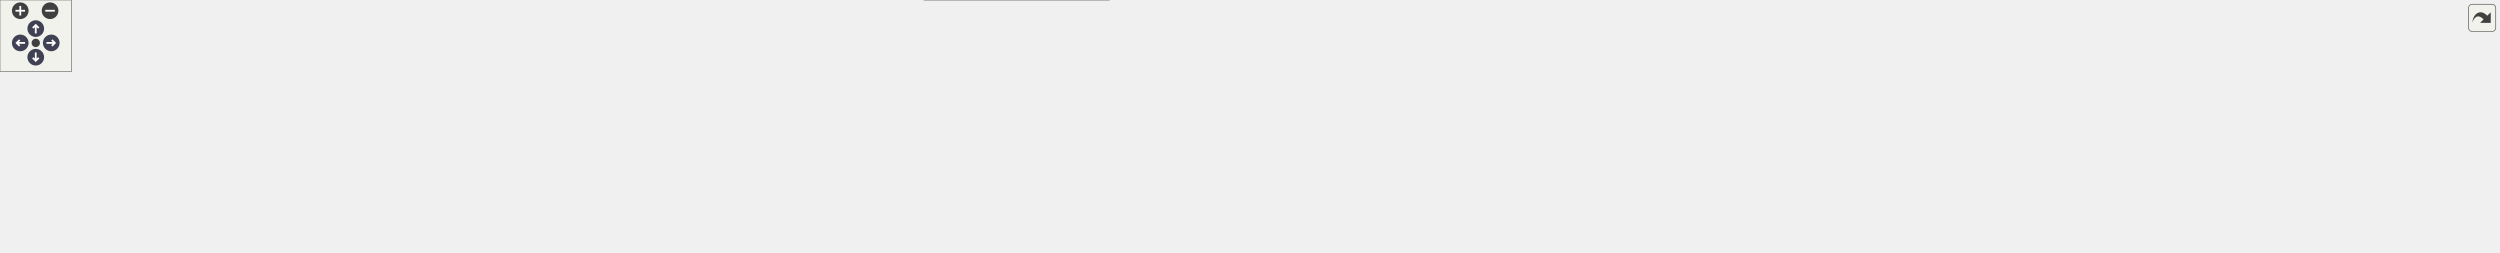
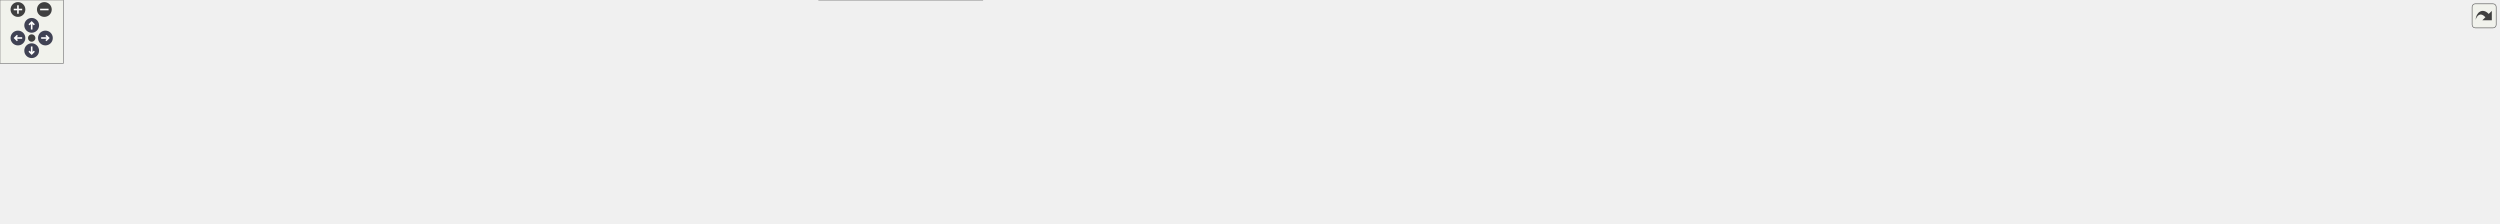
<svg xmlns="http://www.w3.org/2000/svg" xmlns:xlink="http://www.w3.org/1999/xlink" id="main" version="1.1" xml:space="preserve">
  <style type="text/css">
.node, .edge {opacity: 0.7;}
.node.selected, .edge.selected {opacity: 1;}
.edge:hover path { stroke: red; }
.edge:hover polygon { stroke: red; fill: red; }
</style>
  <defs>
    <circle id="rim" cx="0" cy="0" r="7" />
    <circle id="rim2" cx="0" cy="0" r="3.5" />
    <g id="zoomPlus">
      <use xlink:href="#rim" fill="#404040">
        <set attributeName="fill" to="#808080" begin="zoomplus.mouseover" end="zoomplus.mouseout" />
      </use>
      <path d="M-4,0h8M0,-4v8" fill="none" stroke="white" stroke-width="1.5" pointer-events="none" />
    </g>
    <g id="zoomMin">
      <use xlink:href="#rim" fill="#404040">
        <set attributeName="fill" to="#808080" begin="zoomminus.mouseover" end="zoomminus.mouseout" />
      </use>
      <path d="M-4,0h8" fill="none" stroke="white" stroke-width="1.5" pointer-events="none" />
    </g>
    <g id="arrowUp" transform="translate(30 24)">
      <use xlink:href="#rim" />
      <path pointer-events="none" fill="none" stroke="white" stroke-width="1.5" d="M0,-3.0v7 M-2.5,-0.5L0,-3.0L2.5,-0.5" />
    </g>
    <g id="arrowRight" transform="rotate(90) translate(36 -43)">
      <use xlink:href="#rim" />
      <path pointer-events="none" fill="none" stroke="white" stroke-width="1.5" d="M0,-3.0v7 M-2.5,-0.5L0,-3.0L2.5,-0.5" />
    </g>
    <g id="arrowDown" transform="rotate(180) translate(-30 -48)">
      <use xlink:href="#rim" />
      <path pointer-events="none" fill="none" stroke="white" stroke-width="1.5" d="M0,-3.0v7 M-2.5,-0.5L0,-3.0L2.5,-0.5" />
    </g>
    <g id="arrowLeft" transform="rotate(270) translate(-36 17)">
      <use xlink:href="#rim" />
      <path pointer-events="none" fill="none" stroke="white" stroke-width="1.5" d="M0,-3.0v7 M-2.5,-0.5L0,-3.0L2.5,-0.5" />
    </g>
    <g id="resetDef">
      <use xlink:href="#rim2" fill="#404040">
        <set attributeName="fill" to="#808080" begin="reset.mouseover" end="reset.mouseout" />
      </use>
    </g>
  </defs>
  <svg id="graph" class="graph">
    <g id="viewport">
      <g id="Node000001" class="node">
        <g id="a_Node000001">
          <a xlink:title="Implementation of CRC hash functions with lookup tables for optimal performance.">
-             <polygon fill="#999999" stroke="#666666" points="791.5,-151 678.5,-151 678.5,-132 791.5,-132 791.5,-151" />
-             <text text-anchor="middle" x="735" y="-139" font-family="Helvetica,sans-Serif" font-size="10.00">src/core/hashes.cpp</text>
+             <polygon fill="#999999" stroke="#666666" points="909.5,-151 796.5,-151 796.5,-132 909.5,-132 909.5,-151" />
+             <text text-anchor="middle" x="853" y="-139" font-family="Helvetica,sans-Serif" font-size="10.00">src/core/hashes.cpp</text>
          </a>
        </g>
      </g>
      <g id="Node000002" class="node">
        <g id="a_Node000002">
          <a xlink:href="../../da/d47/core_8hpp.html" target="_top" xlink:title=" ">
-             <polygon fill="white" stroke="#666666" points="764.5,-96 705.5,-96 705.5,-77 764.5,-77 764.5,-96" />
-             <text text-anchor="middle" x="735" y="-84" font-family="Helvetica,sans-Serif" font-size="10.00">core.hpp</text>
+             <polygon fill="white" stroke="#666666" points="882.5,-96 823.5,-96 823.5,-77 882.5,-77 882.5,-96" />
+             <text text-anchor="middle" x="853" y="-84" font-family="Helvetica,sans-Serif" font-size="10.00">core.hpp</text>
          </a>
        </g>
      </g>
      <g id="edge1_Node000001_Node000002" class="edge">
        <g id="a_edge1_Node000001_Node000002">
          <a xlink:title=" ">
-             <path fill="none" stroke="#63b8ff" d="M735,-131.75C735,-124.8 735,-114.85 735,-106.13" />
-             <polygon fill="#63b8ff" stroke="#63b8ff" points="738.5,-106.09 735,-96.09 731.5,-106.09 738.5,-106.09" />
+             <path fill="none" stroke="#63b8ff" d="M853,-131.75C853,-124.8 853,-114.85 853,-106.13" />
+             <polygon fill="#63b8ff" stroke="#63b8ff" points="856.5,-106.09 853,-96.09 849.5,-106.09 856.5,-106.09" />
          </a>
        </g>
      </g>
      <g id="Node000003" class="node">
        <g id="a_Node000003">
          <a xlink:title=" ">
            <polygon fill="#e0e0e0" stroke="#999999" points="64,-30 0,-30 0,-11 64,-11 64,-30" />
            <text text-anchor="middle" x="32" y="-18" font-family="Helvetica,sans-Serif" font-size="10.00">algorithm</text>
          </a>
        </g>
      </g>
      <g id="edge2_Node000002_Node000003" class="edge">
        <g id="a_edge2_Node000002_Node000003">
          <a xlink:title=" ">
-             <path fill="none" stroke="#63b8ff" d="M705.16,-84.98C592.75,-82.78 195.04,-72.88 73,-41 67.28,-39.51 61.39,-37.21 55.93,-34.72" />
-             <polygon fill="#63b8ff" stroke="#63b8ff" points="57.19,-31.44 46.67,-30.14 54.08,-37.71 57.19,-31.44" />
+             <path fill="none" stroke="#63b8ff" d="M823.1,-85.33C698.31,-84.38 218.86,-78.32 73,-41 67.27,-39.53 61.38,-37.25 55.92,-34.76" />
+             <polygon fill="#63b8ff" stroke="#63b8ff" points="57.18,-31.48 46.66,-30.18 54.07,-37.75 57.18,-31.48" />
          </a>
        </g>
      </g>
      <g id="Node000004" class="node">
        <g id="a_Node000004">
          <a xlink:title=" ">
            <polygon fill="#e0e0e0" stroke="#999999" points="124,-30 82,-30 82,-11 124,-11 124,-30" />
            <text text-anchor="middle" x="103" y="-18" font-family="Helvetica,sans-Serif" font-size="10.00">array</text>
          </a>
        </g>
      </g>
      <g id="edge3_Node000002_Node000004" class="edge">
        <g id="a_edge3_Node000002_Node000004">
          <a xlink:title=" ">
-             <path fill="none" stroke="#63b8ff" d="M705.21,-85.25C599.2,-84.05 240.88,-77.36 133,-41 129.25,-39.74 125.5,-37.89 122,-35.83" />
-             <polygon fill="#63b8ff" stroke="#63b8ff" points="123.69,-32.76 113.42,-30.15 119.82,-38.59 123.69,-32.76" />
+             <path fill="none" stroke="#63b8ff" d="M823.27,-85.67C704.52,-86.03 264.26,-84.36 133,-41 129.24,-39.76 125.49,-37.93 121.98,-35.87" />
+             <polygon fill="#63b8ff" stroke="#63b8ff" points="123.68,-32.8 113.41,-30.18 119.81,-38.63 123.68,-32.8" />
          </a>
        </g>
      </g>
      <g id="Node000005" class="node">
        <g id="a_Node000005">
          <a xlink:title=" ">
            <polygon fill="#e0e0e0" stroke="#999999" points="201.5,-30 142.5,-30 142.5,-11 201.5,-11 201.5,-30" />
            <text text-anchor="middle" x="172" y="-18" font-family="Helvetica,sans-Serif" font-size="10.00">compare</text>
          </a>
        </g>
      </g>
      <g id="edge4_Node000002_Node000005" class="edge">
        <g id="a_edge4_Node000002_Node000005">
          <a xlink:title=" ">
-             <path fill="none" stroke="#63b8ff" d="M705.25,-84.45C608.73,-80.81 305.15,-67.48 211,-41 205.67,-39.5 200.2,-37.27 195.11,-34.84" />
-             <polygon fill="#63b8ff" stroke="#63b8ff" points="196.41,-31.57 185.92,-30.08 193.19,-37.79 196.41,-31.57" />
+             <path fill="none" stroke="#63b8ff" d="M823.29,-84.98C713.19,-82.83 328.75,-73.14 211,-41 205.66,-39.54 200.19,-37.33 195.1,-34.9" />
+             <polygon fill="#63b8ff" stroke="#63b8ff" points="196.39,-31.64 185.91,-30.14 193.17,-37.85 196.39,-31.64" />
          </a>
        </g>
      </g>
      <g id="Node000006" class="node">
        <g id="a_Node000006">
          <a xlink:title=" ">
            <polygon fill="#e0e0e0" stroke="#999999" points="280,-30 220,-30 220,-11 280,-11 280,-30" />
            <text text-anchor="middle" x="250" y="-18" font-family="Helvetica,sans-Serif" font-size="10.00">concepts</text>
          </a>
        </g>
      </g>
      <g id="edge5_Node000002_Node000006" class="edge">
        <g id="a_edge5_Node000002_Node000006">
          <a xlink:title=" ">
-             <path fill="none" stroke="#63b8ff" d="M705.35,-86.21C632.75,-87.16 440.93,-84.94 289,-41 283.68,-39.46 278.22,-37.21 273.13,-34.78" />
-             <polygon fill="#63b8ff" stroke="#63b8ff" points="274.43,-31.51 263.94,-30.03 271.21,-37.73 274.43,-31.51" />
+             <path fill="none" stroke="#63b8ff" d="M823.48,-84.66C722.46,-81.56 391.2,-69.42 289,-41 283.67,-39.52 278.2,-37.29 273.11,-34.87" />
+             <polygon fill="#63b8ff" stroke="#63b8ff" points="274.4,-31.6 263.92,-30.1 271.18,-37.81 274.4,-31.6" />
          </a>
        </g>
      </g>
      <g id="Node000007" class="node">
        <g id="a_Node000007">
          <a xlink:title=" ">
            <polygon fill="#e0e0e0" stroke="#999999" points="351.5,-30 298.5,-30 298.5,-11 351.5,-11 351.5,-30" />
            <text text-anchor="middle" x="325" y="-18" font-family="Helvetica,sans-Serif" font-size="10.00">cstddef</text>
          </a>
        </g>
      </g>
      <g id="edge6_Node000002_Node000007" class="edge">
        <g id="a_edge6_Node000002_Node000007">
          <a xlink:title=" ">
-             <path fill="none" stroke="#63b8ff" d="M705.11,-85.72C640.64,-85.37 484.4,-80.18 361,-41 356.38,-39.53 351.66,-37.46 347.23,-35.22" />
-             <polygon fill="#63b8ff" stroke="#63b8ff" points="348.58,-31.96 338.14,-30.18 345.19,-38.08 348.58,-31.96" />
+             <path fill="none" stroke="#63b8ff" d="M823.42,-84.39C730.97,-80.68 448.44,-67.41 361,-41 356.15,-39.54 351.21,-37.38 346.61,-35.02" />
+             <polygon fill="#63b8ff" stroke="#63b8ff" points="348.21,-31.9 337.77,-30.07 344.79,-38.01 348.21,-31.9" />
          </a>
        </g>
      </g>
      <g id="Node000008" class="node">
        <g id="a_Node000008">
          <a xlink:title=" ">
            <polygon fill="#e0e0e0" stroke="#999999" points="420,-30 370,-30 370,-11 420,-11 420,-30" />
            <text text-anchor="middle" x="395" y="-18" font-family="Helvetica,sans-Serif" font-size="10.00">cstdint</text>
          </a>
        </g>
      </g>
      <g id="edge7_Node000002_Node000008" class="edge">
        <g id="a_edge7_Node000002_Node000008">
          <a xlink:title=" ">
-             <path fill="none" stroke="#63b8ff" d="M705.45,-84.86C649.84,-82.86 526.43,-74.65 429,-41 424.73,-39.53 420.39,-37.5 416.3,-35.32" />
-             <polygon fill="#63b8ff" stroke="#63b8ff" points="417.77,-32.13 407.37,-30.1 414.24,-38.17 417.77,-32.13" />
+             <path fill="none" stroke="#63b8ff" d="M823.42,-83.99C739.76,-79.47 502.77,-64.85 429,-41 424.51,-39.55 419.95,-37.45 415.7,-35.16" />
+             <polygon fill="#63b8ff" stroke="#63b8ff" points="417.4,-32.11 407.01,-30.04 413.85,-38.13 417.4,-32.11" />
          </a>
        </g>
      </g>
      <g id="Node000009" class="node">
        <g id="a_Node000009">
          <a xlink:title=" ">
            <polygon fill="#e0e0e0" stroke="#999999" points="488,-30 438,-30 438,-11 488,-11 488,-30" />
            <text text-anchor="middle" x="463" y="-18" font-family="Helvetica,sans-Serif" font-size="10.00">cstring</text>
          </a>
        </g>
      </g>
      <g id="edge8_Node000002_Node000009" class="edge">
        <g id="a_edge8_Node000002_Node000009">
          <a xlink:title=" ">
-             <path fill="none" stroke="#63b8ff" d="M705.21,-83.16C659.29,-78.84 568.99,-67.51 497,-41 492.83,-39.47 488.58,-37.45 484.56,-35.29" />
-             <polygon fill="#63b8ff" stroke="#63b8ff" points="486.14,-32.16 475.74,-30.17 482.63,-38.22 486.14,-32.16" />
+             <path fill="none" stroke="#63b8ff" d="M823.06,-85.69C760.71,-85.25 613.08,-79.8 497,-41 492.72,-39.57 488.37,-37.57 484.28,-35.39" />
+             <polygon fill="#63b8ff" stroke="#63b8ff" points="485.75,-32.2 475.35,-30.17 482.22,-38.24 485.75,-32.2" />
          </a>
        </g>
      </g>
      <g id="Node000010" class="node">
        <g id="a_Node000010">
          <a xlink:title=" ">
            <polygon fill="#e0e0e0" stroke="#999999" points="555.5,-30 506.5,-30 506.5,-11 555.5,-11 555.5,-30" />
            <text text-anchor="middle" x="531" y="-18" font-family="Helvetica,sans-Serif" font-size="10.00">cuchar</text>
          </a>
        </g>
      </g>
      <g id="edge9_Node000002_Node000010" class="edge">
        <g id="a_edge9_Node000002_Node000010">
          <a xlink:title=" ">
-             <path fill="none" stroke="#63b8ff" d="M705.36,-80.22C670.83,-73.51 612.44,-60.41 565,-41 560.96,-39.35 556.81,-37.3 552.86,-35.16" />
-             <polygon fill="#63b8ff" stroke="#63b8ff" points="554.56,-32.1 544.15,-30.13 551.06,-38.16 554.56,-32.1" />
+             <path fill="none" stroke="#63b8ff" d="M823.11,-84.47C769.82,-81.85 655.48,-72.7 565,-41 560.74,-39.51 556.4,-37.48 552.31,-35.29" />
+             <polygon fill="#63b8ff" stroke="#63b8ff" points="553.78,-32.09 543.38,-30.08 550.25,-38.14 553.78,-32.09" />
          </a>
        </g>
      </g>
      <g id="Node000011" class="node">
        <g id="a_Node000011">
          <a xlink:title=" ">
            <polygon fill="#e0e0e0" stroke="#999999" points="632,-30 574,-30 574,-11 632,-11 632,-30" />
            <text text-anchor="middle" x="603" y="-18" font-family="Helvetica,sans-Serif" font-size="10.00">memory</text>
          </a>
        </g>
      </g>
      <g id="edge10_Node000002_Node000011" class="edge">
        <g id="a_edge10_Node000002_Node000011">
          <a xlink:title=" ">
-             <path fill="none" stroke="#63b8ff" d="M716.54,-76.98C697.53,-68.14 667.07,-53.86 641,-41 637.03,-39.04 632.86,-36.94 628.78,-34.87" />
-             <polygon fill="#63b8ff" stroke="#63b8ff" points="630.08,-31.61 619.59,-30.16 626.89,-37.83 630.08,-31.61" />
+             <path fill="none" stroke="#63b8ff" d="M823.17,-81.8C781.51,-76.07 703.92,-63.29 641,-41 636.19,-39.29 631.21,-37.1 626.51,-34.79" />
+             <polygon fill="#63b8ff" stroke="#63b8ff" points="627.88,-31.56 617.39,-30.04 624.64,-37.76 627.88,-31.56" />
          </a>
        </g>
      </g>
      <g id="Node000012" class="node">
        <g id="a_Node000012">
          <a xlink:title=" ">
            <polygon fill="#e0e0e0" stroke="#999999" points="694,-30 650,-30 650,-11 694,-11 694,-30" />
            <text text-anchor="middle" x="672" y="-18" font-family="Helvetica,sans-Serif" font-size="10.00">string</text>
          </a>
        </g>
      </g>
      <g id="edge11_Node000002_Node000012" class="edge">
        <g id="a_edge11_Node000002_Node000012">
          <a xlink:title=" ">
-             <path fill="none" stroke="#63b8ff" d="M726.5,-76.87C716.7,-66.9 700.34,-50.29 688.11,-37.86" />
-             <polygon fill="#63b8ff" stroke="#63b8ff" points="690.28,-35.08 680.77,-30.41 685.29,-39.99 690.28,-35.08" />
+             <path fill="none" stroke="#63b8ff" d="M823.4,-79.24C792.51,-72.14 743.09,-59.14 703,-41 699.49,-39.41 695.91,-37.48 692.48,-35.47" />
+             <polygon fill="#63b8ff" stroke="#63b8ff" points="694.26,-32.45 683.94,-30.08 690.53,-38.38 694.26,-32.45" />
          </a>
        </g>
      </g>
      <g id="Node000013" class="node">
        <g id="a_Node000013">
          <a xlink:title=" ">
            <polygon fill="#e0e0e0" stroke="#999999" points="757.5,-30 712.5,-30 712.5,-11 757.5,-11 757.5,-30" />
            <text text-anchor="middle" x="735" y="-18" font-family="Helvetica,sans-Serif" font-size="10.00">utility</text>
          </a>
        </g>
      </g>
      <g id="edge12_Node000002_Node000013" class="edge">
        <g id="a_edge12_Node000002_Node000013">
          <a xlink:title=" ">
-             <path fill="none" stroke="#63b8ff" d="M735,-76.87C735,-67.66 735,-52.79 735,-40.77" />
-             <polygon fill="#63b8ff" stroke="#63b8ff" points="738.5,-40.41 735,-30.41 731.5,-40.41 738.5,-40.41" />
+             <path fill="none" stroke="#63b8ff" d="M835.09,-76.92C817.33,-68.27 789.45,-54.34 766,-41 763.02,-39.3 759.91,-37.45 756.87,-35.59" />
+             <polygon fill="#63b8ff" stroke="#63b8ff" points="758.45,-32.45 748.12,-30.11 754.74,-38.39 758.45,-32.45" />
          </a>
        </g>
      </g>
      <g id="Node000014" class="node">
        <g id="a_Node000014">
          <a xlink:href="../../dd/d9e/linux_2platform__config_8hpp.html" target="_top" xlink:title="additional linux platform header">
            <polygon fill="white" stroke="#666666" points="930.5,-41 775.5,-41 775.5,0 930.5,0 930.5,-41" />
            <text text-anchor="start" x="783.5" y="-29" font-family="Helvetica,sans-Serif" font-size="10.00">/home/runner/work/toygine2</text>
            <text text-anchor="start" x="783.5" y="-18" font-family="Helvetica,sans-Serif" font-size="10.00">/toygine2/src/platforms</text>
            <text text-anchor="middle" x="853" y="-7" font-family="Helvetica,sans-Serif" font-size="10.00">/linux/platform_config.hpp</text>
          </a>
        </g>
      </g>
      <g id="edge13_Node000002_Node000014" class="edge">
        <g id="a_edge13_Node000002_Node000014">
          <a xlink:title=" ">
-             <path fill="none" stroke="#63b8ff" d="M750.91,-76.87C765.53,-68.94 787.92,-56.8 808,-45.91" />
-             <polygon fill="#63b8ff" stroke="#63b8ff" points="809.91,-48.85 817.03,-41.01 806.57,-42.7 809.91,-48.85" />
+             <path fill="none" stroke="#63b8ff" d="M853,-76.87C853,-70.22 853,-60.63 853,-51.28" />
+             <polygon fill="#63b8ff" stroke="#63b8ff" points="856.5,-51.01 853,-41.01 849.5,-51.01 856.5,-51.01" />
          </a>
        </g>
      </g>
      <g id="Node000015" class="node">
        <g id="a_Node000015">
          <a xlink:href="../../dd/ded/c__string__view_8hpp.html" target="_top" xlink:title="Non-owning string view class for C-style strings.">
            <polygon fill="white" stroke="#666666" points="1077,-30 949,-30 949,-11 1077,-11 1077,-30" />
            <text text-anchor="middle" x="1013" y="-18" font-family="Helvetica,sans-Serif" font-size="10.00">core/c_string_view.hpp</text>
          </a>
        </g>
      </g>
      <g id="edge14_Node000002_Node000015" class="edge">
        <g id="a_edge14_Node000002_Node000015">
          <a xlink:title=" ">
-             <path fill="none" stroke="#63b8ff" d="M764.64,-79.53C804.59,-71.37 877.88,-56.03 940,-41 950.53,-38.45 961.87,-35.52 972.39,-32.71" />
-             <polygon fill="#63b8ff" stroke="#63b8ff" points="973.43,-36.06 982.18,-30.08 971.61,-29.3 973.43,-36.06" />
+             <path fill="none" stroke="#63b8ff" d="M874.58,-76.87C902.21,-65.82 950.29,-46.58 981.88,-33.95" />
+             <polygon fill="#63b8ff" stroke="#63b8ff" points="983.52,-37.06 991.51,-30.1 980.92,-30.56 983.52,-37.06" />
          </a>
        </g>
      </g>
      <g id="Node000016" class="node">
        <g id="a_Node000016">
          <a xlink:href="../../d4/dc0/constexpr__utils_8hpp.html" target="_top" xlink:title="Constexpr utility functions for compile-time operations.">
            <polygon fill="white" stroke="#666666" points="1231,-30 1095,-30 1095,-11 1231,-11 1231,-30" />
            <text text-anchor="middle" x="1163" y="-18" font-family="Helvetica,sans-Serif" font-size="10.00">core/constexpr_utils.hpp</text>
          </a>
        </g>
      </g>
      <g id="edge15_Node000002_Node000016" class="edge">
        <g id="a_edge15_Node000002_Node000016">
          <a xlink:title=" ">
-             <path fill="none" stroke="#63b8ff" d="M764.78,-82.96C825.53,-77.51 968.01,-63.33 1086,-41 1098.05,-38.72 1111.02,-35.67 1122.82,-32.66" />
-             <polygon fill="#63b8ff" stroke="#63b8ff" points="1124.04,-35.96 1132.84,-30.05 1122.28,-29.19 1124.04,-35.96" />
+             <path fill="none" stroke="#63b8ff" d="M882.54,-80.44C926.89,-72.71 1013.23,-57.15 1086,-41 1097.45,-38.46 1109.8,-35.45 1121.18,-32.57" />
+             <polygon fill="#63b8ff" stroke="#63b8ff" points="1122.06,-35.96 1130.88,-30.09 1120.33,-29.18 1122.06,-35.96" />
          </a>
        </g>
      </g>
      <g id="Node000017" class="node">
        <g id="a_Node000017">
          <a xlink:href="../../d7/d7f/fixed__string_8hpp.html" target="_top" xlink:title="Template string class with fixed-size character buffer.">
            <polygon fill="white" stroke="#666666" points="1367,-30 1249,-30 1249,-11 1367,-11 1367,-30" />
            <text text-anchor="middle" x="1308" y="-18" font-family="Helvetica,sans-Serif" font-size="10.00">core/fixed_string.hpp</text>
          </a>
        </g>
      </g>
      <g id="edge16_Node000002_Node000017" class="edge">
        <g id="a_edge16_Node000002_Node000017">
          <a xlink:title=" ">
-             <path fill="none" stroke="#63b8ff" d="M764.58,-84.87C842.84,-82.76 1061.52,-74.14 1240,-41 1250.8,-39 1262.35,-36.01 1272.81,-32.98" />
-             <polygon fill="#63b8ff" stroke="#63b8ff" points="1273.87,-36.31 1282.45,-30.08 1271.86,-29.61 1273.87,-36.31" />
+             <path fill="none" stroke="#63b8ff" d="M882.88,-83.75C948.18,-79.55 1108.35,-67.26 1240,-41 1250.57,-38.89 1261.88,-35.94 1272.19,-32.97" />
+             <polygon fill="#63b8ff" stroke="#63b8ff" points="1273.51,-36.23 1282.09,-30.02 1271.51,-29.52 1273.51,-36.23" />
          </a>
        </g>
      </g>
      <g id="Node000018" class="node">
        <g id="a_Node000018">
-           <a xlink:href="../../dd/d8e/hashes_8hpp.html" target="_top" xlink:title="CRC hash functions.">
-             <polygon fill="white" stroke="#666666" points="1481,-30 1385,-30 1385,-11 1481,-11 1481,-30" />
-             <text text-anchor="middle" x="1433" y="-18" font-family="Helvetica,sans-Serif" font-size="10.00">core/hashes.hpp</text>
+           <a xlink:href="../../d7/dea/fixed__vector_8hpp.html" target="_top" xlink:title="TODO.">
+             <polygon fill="white" stroke="#666666" points="1505,-30 1385,-30 1385,-11 1505,-11 1505,-30" />
+             <text text-anchor="middle" x="1445" y="-18" font-family="Helvetica,sans-Serif" font-size="10.00">core/fixed_vector.hpp</text>
          </a>
        </g>
      </g>
      <g id="edge17_Node000002_Node000018" class="edge">
        <g id="a_edge17_Node000002_Node000018">
          <a xlink:title=" ">
-             <path fill="none" stroke="#63b8ff" d="M764.54,-84.47C874.04,-80.49 1256.55,-65.15 1376,-41 1384.84,-39.21 1394.2,-36.42 1402.71,-33.49" />
-             <polygon fill="#63b8ff" stroke="#63b8ff" points="1404.03,-36.74 1412.25,-30.06 1401.65,-30.16 1404.03,-36.74" />
+             <path fill="none" stroke="#63b8ff" d="M882.75,-84.95C963.01,-83.03 1190.42,-74.8 1376,-41 1386.95,-39.01 1398.67,-36.03 1409.29,-32.99" />
+             <polygon fill="#63b8ff" stroke="#63b8ff" points="1410.47,-36.29 1419.06,-30.1 1408.48,-29.58 1410.47,-36.29" />
          </a>
        </g>
      </g>
      <g id="Node000019" class="node">
        <g id="a_Node000019">
-           <a xlink:href="../../df/d93/utils_8hpp.html" target="_top" xlink:title="Core utility functions for string manipulation, encoding conversion, and number formatting.">
-             <polygon fill="white" stroke="#666666" points="1582.5,-30 1499.5,-30 1499.5,-11 1582.5,-11 1582.5,-30" />
-             <text text-anchor="middle" x="1541" y="-18" font-family="Helvetica,sans-Serif" font-size="10.00">core/utils.hpp</text>
+           <a xlink:href="../../dd/d8e/hashes_8hpp.html" target="_top" xlink:title="CRC hash functions.">
+             <polygon fill="white" stroke="#666666" points="1619,-30 1523,-30 1523,-11 1619,-11 1619,-30" />
+             <text text-anchor="middle" x="1571" y="-18" font-family="Helvetica,sans-Serif" font-size="10.00">core/hashes.hpp</text>
          </a>
        </g>
      </g>
      <g id="edge18_Node000002_Node000019" class="edge">
        <g id="a_edge18_Node000002_Node000019">
          <a xlink:title=" ">
-             <path fill="none" stroke="#63b8ff" d="M764.69,-84.96C886.47,-82.56 1347.84,-71.6 1490,-41 1497.65,-39.35 1505.66,-36.74 1513.01,-33.96" />
-             <polygon fill="#63b8ff" stroke="#63b8ff" points="1514.56,-37.11 1522.53,-30.14 1511.94,-30.62 1514.56,-37.11" />
+             <path fill="none" stroke="#63b8ff" d="M882.69,-84.54C994.57,-80.74 1390.53,-65.83 1514,-41 1522.84,-39.22 1532.2,-36.43 1540.72,-33.51" />
+             <polygon fill="#63b8ff" stroke="#63b8ff" points="1542.03,-36.75 1550.25,-30.07 1539.66,-30.17 1542.03,-36.75" />
          </a>
        </g>
      </g>
      <g id="Node000020" class="node">
        <g id="a_Node000020">
-           <a xlink:href="../../df/d4a/c__string__view_8inl.html" target="_top" xlink:title="Inline implementations for CStringView class.">
-             <polygon fill="white" stroke="#666666" points="1723,-30 1601,-30 1601,-11 1723,-11 1723,-30" />
-             <text text-anchor="middle" x="1662" y="-18" font-family="Helvetica,sans-Serif" font-size="10.00">core/c_string_view.inl</text>
+           <a xlink:href="../../df/d93/utils_8hpp.html" target="_top" xlink:title="Core utility functions for string manipulation, encoding conversion, and number formatting.">
+             <polygon fill="white" stroke="#666666" points="1720.5,-30 1637.5,-30 1637.5,-11 1720.5,-11 1720.5,-30" />
+             <text text-anchor="middle" x="1679" y="-18" font-family="Helvetica,sans-Serif" font-size="10.00">core/utils.hpp</text>
          </a>
        </g>
      </g>
      <g id="edge19_Node000002_Node000020" class="edge">
        <g id="a_edge19_Node000002_Node000020">
          <a xlink:title=" ">
-             <path fill="none" stroke="#63b8ff" d="M764.54,-84.84C895.88,-81.76 1427.5,-67.85 1592,-41 1603.44,-39.13 1615.68,-36.09 1626.68,-32.97" />
-             <polygon fill="#63b8ff" stroke="#63b8ff" points="1627.78,-36.29 1636.37,-30.1 1625.79,-29.58 1627.78,-36.29" />
+             <path fill="none" stroke="#63b8ff" d="M882.64,-85.01C1006.34,-82.8 1481.73,-72.37 1628,-41 1635.65,-39.36 1643.66,-36.75 1651.01,-33.97" />
+             <polygon fill="#63b8ff" stroke="#63b8ff" points="1652.56,-37.12 1660.53,-30.14 1649.95,-30.63 1652.56,-37.12" />
          </a>
        </g>
      </g>
      <g id="Node000021" class="node">
        <g id="a_Node000021">
-           <a xlink:href="../../dc/d28/constexpr__utils_8inl.html" target="_top" xlink:title="Inline implementations for constexpr utility functions.">
-             <polygon fill="white" stroke="#666666" points="1871,-30 1741,-30 1741,-11 1871,-11 1871,-30" />
-             <text text-anchor="middle" x="1806" y="-18" font-family="Helvetica,sans-Serif" font-size="10.00">core/constexpr_utils.inl</text>
+           <a xlink:href="../../df/d4a/c__string__view_8inl.html" target="_top" xlink:title="Inline implementations for CStringView class.">
+             <polygon fill="white" stroke="#666666" points="1861,-30 1739,-30 1739,-11 1861,-11 1861,-30" />
+             <text text-anchor="middle" x="1800" y="-18" font-family="Helvetica,sans-Serif" font-size="10.00">core/c_string_view.inl</text>
          </a>
        </g>
      </g>
      <g id="edge20_Node000002_Node000021" class="edge">
        <g id="a_edge20_Node000002_Node000021">
          <a xlink:title=" ">
-             <path fill="none" stroke="#63b8ff" d="M764.89,-85.02C909.62,-82.59 1538.44,-70.48 1732,-41 1744.29,-39.13 1757.49,-36.02 1769.28,-32.83" />
-             <polygon fill="#63b8ff" stroke="#63b8ff" points="1770.55,-36.11 1779.23,-30.03 1768.65,-29.37 1770.55,-36.11" />
+             <path fill="none" stroke="#63b8ff" d="M882.78,-84.87C1016.41,-81.92 1561.47,-68.4 1730,-41 1741.54,-39.12 1753.89,-36.05 1764.96,-32.9" />
+             <polygon fill="#63b8ff" stroke="#63b8ff" points="1766.11,-36.2 1774.7,-30.01 1764.12,-29.49 1766.11,-36.2" />
          </a>
        </g>
      </g>
      <g id="Node000022" class="node">
        <g id="a_Node000022">
-           <a xlink:href="../../d7/d40/fixed__string_8inl.html" target="_top" xlink:title="Inline implementations for FixedString template class.">
-             <polygon fill="white" stroke="#666666" points="2001,-30 1889,-30 1889,-11 2001,-11 2001,-30" />
-             <text text-anchor="middle" x="1945" y="-18" font-family="Helvetica,sans-Serif" font-size="10.00">core/fixed_string.inl</text>
+           <a xlink:href="../../dc/d28/constexpr__utils_8inl.html" target="_top" xlink:title="Inline implementations for constexpr utility functions.">
+             <polygon fill="white" stroke="#666666" points="2009,-30 1879,-30 1879,-11 2009,-11 2009,-30" />
+             <text text-anchor="middle" x="1944" y="-18" font-family="Helvetica,sans-Serif" font-size="10.00">core/constexpr_utils.inl</text>
          </a>
        </g>
      </g>
      <g id="edge21_Node000002_Node000022" class="edge">
        <g id="a_edge21_Node000002_Node000022">
          <a xlink:title=" ">
-             <path fill="none" stroke="#63b8ff" d="M764.55,-85.36C921.23,-84.47 1656.05,-78.32 1880,-41 1890.55,-39.24 1901.78,-36.28 1911.9,-33.19" />
-             <polygon fill="#63b8ff" stroke="#63b8ff" points="1913.11,-36.48 1921.57,-30.09 1910.98,-29.81 1913.11,-36.48" />
+             <path fill="none" stroke="#63b8ff" d="M882.52,-85.06C1028.28,-82.76 1672.12,-71.05 1870,-41 1882.29,-39.13 1895.49,-36.03 1907.28,-32.83" />
+             <polygon fill="#63b8ff" stroke="#63b8ff" points="1908.55,-36.11 1917.23,-30.04 1906.65,-29.37 1908.55,-36.11" />
          </a>
        </g>
      </g>
      <g id="Node000023" class="node">
        <g id="a_Node000023">
-           <a xlink:href="../../df/d7d/utils_8inl.html" target="_top" xlink:title="Inline implementations of core utility functions for string manipulation and encoding conversion.">
-             <polygon fill="white" stroke="#666666" points="2096.5,-30 2019.5,-30 2019.5,-11 2096.5,-11 2096.5,-30" />
-             <text text-anchor="middle" x="2058" y="-18" font-family="Helvetica,sans-Serif" font-size="10.00">core/utils.inl</text>
+           <a xlink:href="../../d7/d40/fixed__string_8inl.html" target="_top" xlink:title="Inline implementations for FixedString template class.">
+             <polygon fill="white" stroke="#666666" points="2139,-30 2027,-30 2027,-11 2139,-11 2139,-30" />
+             <text text-anchor="middle" x="2083" y="-18" font-family="Helvetica,sans-Serif" font-size="10.00">core/fixed_string.inl</text>
          </a>
        </g>
      </g>
      <g id="edge22_Node000002_Node000023" class="edge">
        <g id="a_edge22_Node000002_Node000023">
          <a xlink:title=" ">
-             <path fill="none" stroke="#63b8ff" d="M764.64,-85.09C944.39,-82.5 1884.71,-67.76 2010,-41 2017.21,-39.46 2024.72,-36.91 2031.61,-34.15" />
-             <polygon fill="#63b8ff" stroke="#63b8ff" points="2033.33,-37.22 2041.13,-30.05 2030.57,-30.79 2033.33,-37.22" />
+             <path fill="none" stroke="#63b8ff" d="M882.55,-85.38C1040.84,-84.6 1789.89,-78.94 2018,-41 2028.55,-39.25 2039.78,-36.28 2049.9,-33.19" />
+             <polygon fill="#63b8ff" stroke="#63b8ff" points="2051.11,-36.48 2059.57,-30.1 2048.98,-29.81 2051.11,-36.48" />
+           </a>
+         </g>
+       </g>
+       <g id="Node000024" class="node">
+         <g id="a_Node000024">
+           <a xlink:href="../../da/dc9/fixed__vector_8inl.html" target="_top" xlink:title="TODO.">
+             <polygon fill="white" stroke="#666666" points="2271,-30 2157,-30 2157,-11 2271,-11 2271,-30" />
+             <text text-anchor="middle" x="2214" y="-18" font-family="Helvetica,sans-Serif" font-size="10.00">core/fixed_vector.inl</text>
+           </a>
+         </g>
+       </g>
+       <g id="edge23_Node000002_Node000024" class="edge">
+         <g id="a_edge23_Node000002_Node000024">
+           <a xlink:title=" ">
+             <path fill="none" stroke="#63b8ff" d="M882.73,-85.5C1051.73,-85.33 1892.77,-82.4 2148,-41 2158.9,-39.23 2170.54,-36.2 2180.96,-33.04" />
+             <polygon fill="#63b8ff" stroke="#63b8ff" points="2182.03,-36.37 2190.51,-30.02 2179.92,-29.7 2182.03,-36.37" />
+           </a>
+         </g>
+       </g>
+       <g id="Node000025" class="node">
+         <g id="a_Node000025">
+           <a xlink:href="../../df/d7d/utils_8inl.html" target="_top" xlink:title="Inline implementations of core utility functions for string manipulation and encoding conversion.">
+             <polygon fill="white" stroke="#666666" points="2366.5,-30 2289.5,-30 2289.5,-11 2366.5,-11 2366.5,-30" />
+             <text text-anchor="middle" x="2328" y="-18" font-family="Helvetica,sans-Serif" font-size="10.00">core/utils.inl</text>
+           </a>
+         </g>
+       </g>
+       <g id="edge24_Node000002_Node000025" class="edge">
+         <g id="a_edge24_Node000002_Node000025">
+           <a xlink:title=" ">
+             <path fill="none" stroke="#63b8ff" d="M882.68,-85.2C1074.8,-83.21 2138.9,-70.86 2280,-41 2287.21,-39.47 2294.73,-36.93 2301.61,-34.17" />
+             <polygon fill="#63b8ff" stroke="#63b8ff" points="2303.34,-37.24 2311.14,-30.07 2300.57,-30.81 2303.34,-37.24" />
          </a>
        </g>
      </g>
    </g>
  </svg>
  <g id="navigator" transform="translate(0 0)" fill="#404254">
    <rect fill="#f2f5e9" fill-opacity="0.5" stroke="#606060" stroke-width=".5" x="0" y="0" width="60" height="60" />
    <use id="zoomplus" xlink:href="#zoomPlus" x="17" y="9" />
    <use id="zoomminus" xlink:href="#zoomMin" x="42" y="9" />
    <use id="reset" xlink:href="#resetDef" x="30" y="36" />
    <use id="arrowup" xlink:href="#arrowUp" x="0" y="0" />
    <use id="arrowright" xlink:href="#arrowRight" x="0" y="0" />
    <use id="arrowdown" xlink:href="#arrowDown" x="0" y="0" />
    <use id="arrowleft" xlink:href="#arrowLeft" x="0" y="0" />
  </g>
  <svg viewBox="0 0 15 15" width="100%" height="30px" preserveAspectRatio="xMaxYMin meet">
    <g id="arrow_out" transform="scale(0.3 0.3)">
      <a xlink:href="hashes_8cpp__incl_org.svg" target="_base">
        <rect id="button" ry="5" rx="5" y="6" x="6" height="38" width="38" fill="#f2f5e9" fill-opacity="0.5" stroke="#606060" stroke-width="1.0" />
        <path id="arrow" d="M 11.5,31.437 C 11.94,20.098 22.043,11.323 32.159,21.979 L 37.069,17.246 C 37.069,17.246 37.088,32 37.088,32 L 22.16,31.978 C 22.16,31.978 26.998,27.14 26.998,27.14 C 18.529,18.264 13.292,25.23 11.5,31.437 z" style="fill:#404040;" />
      </a>
    </g>
  </svg>
  <style type="text/css">

[data-mouse-over-selected='false'] { opacity: 0.7; }
[data-mouse-over-selected='true']  { opacity: 1.0; }

</style>
</svg>
